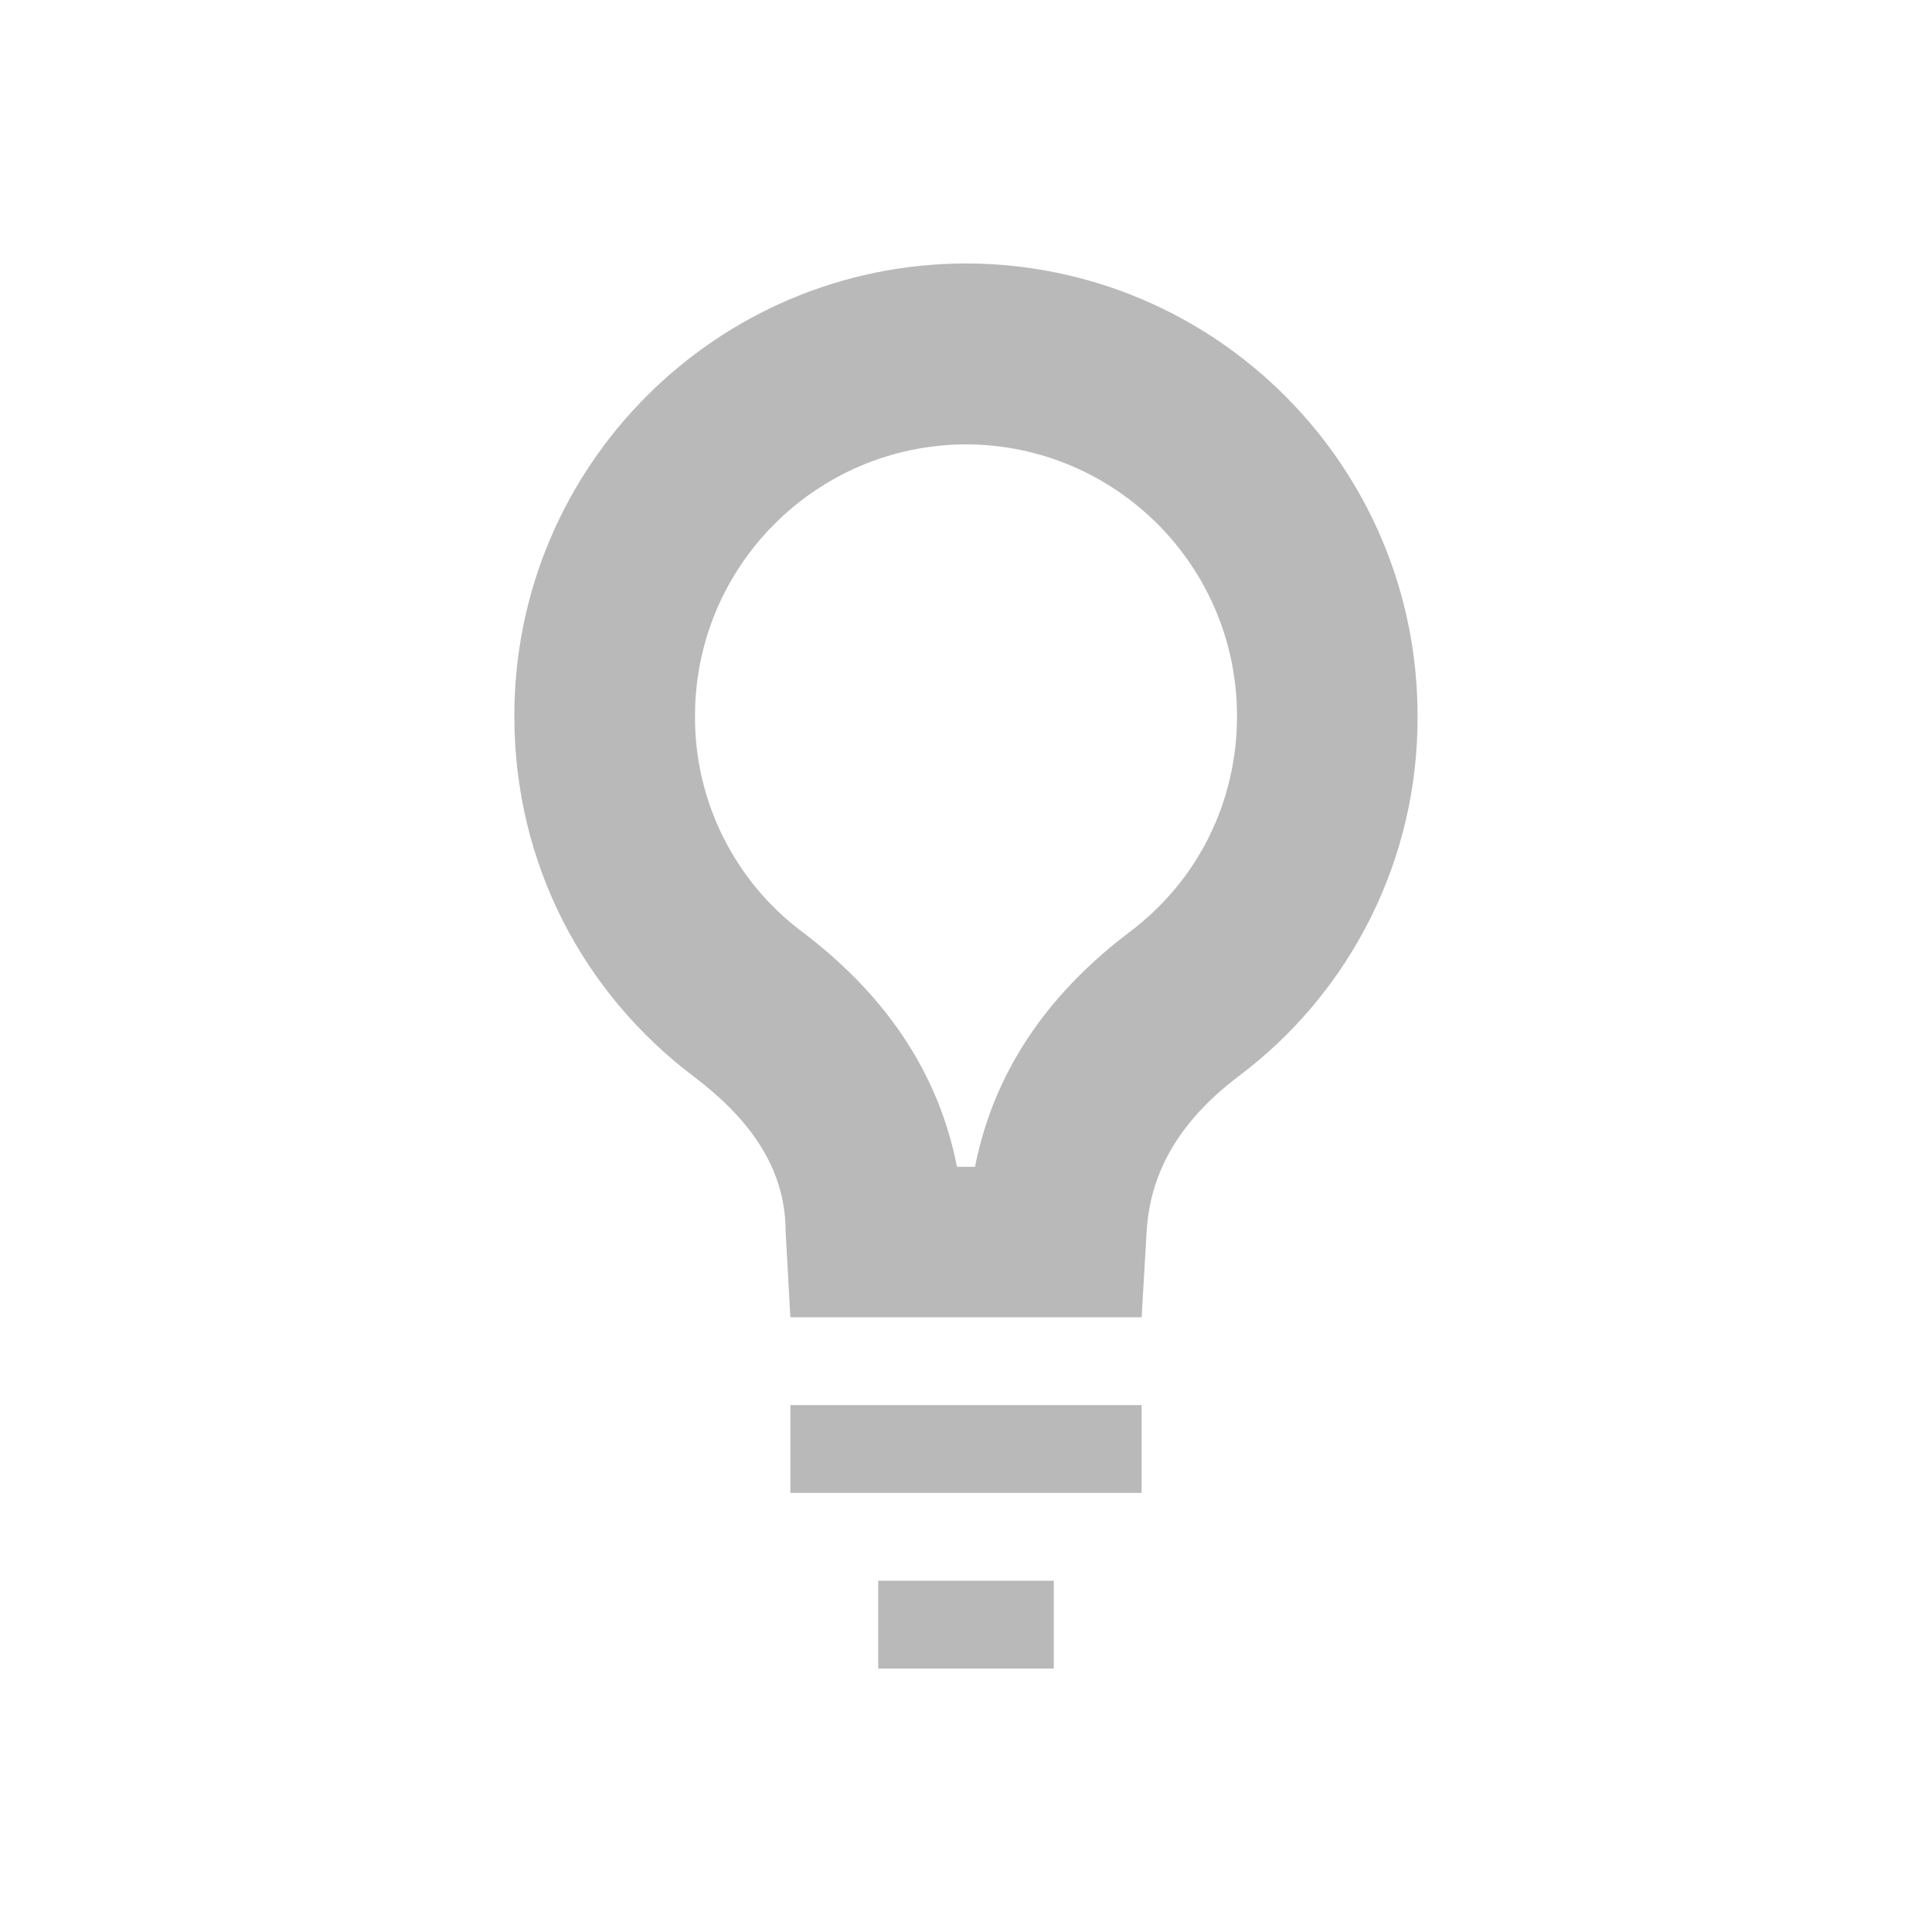
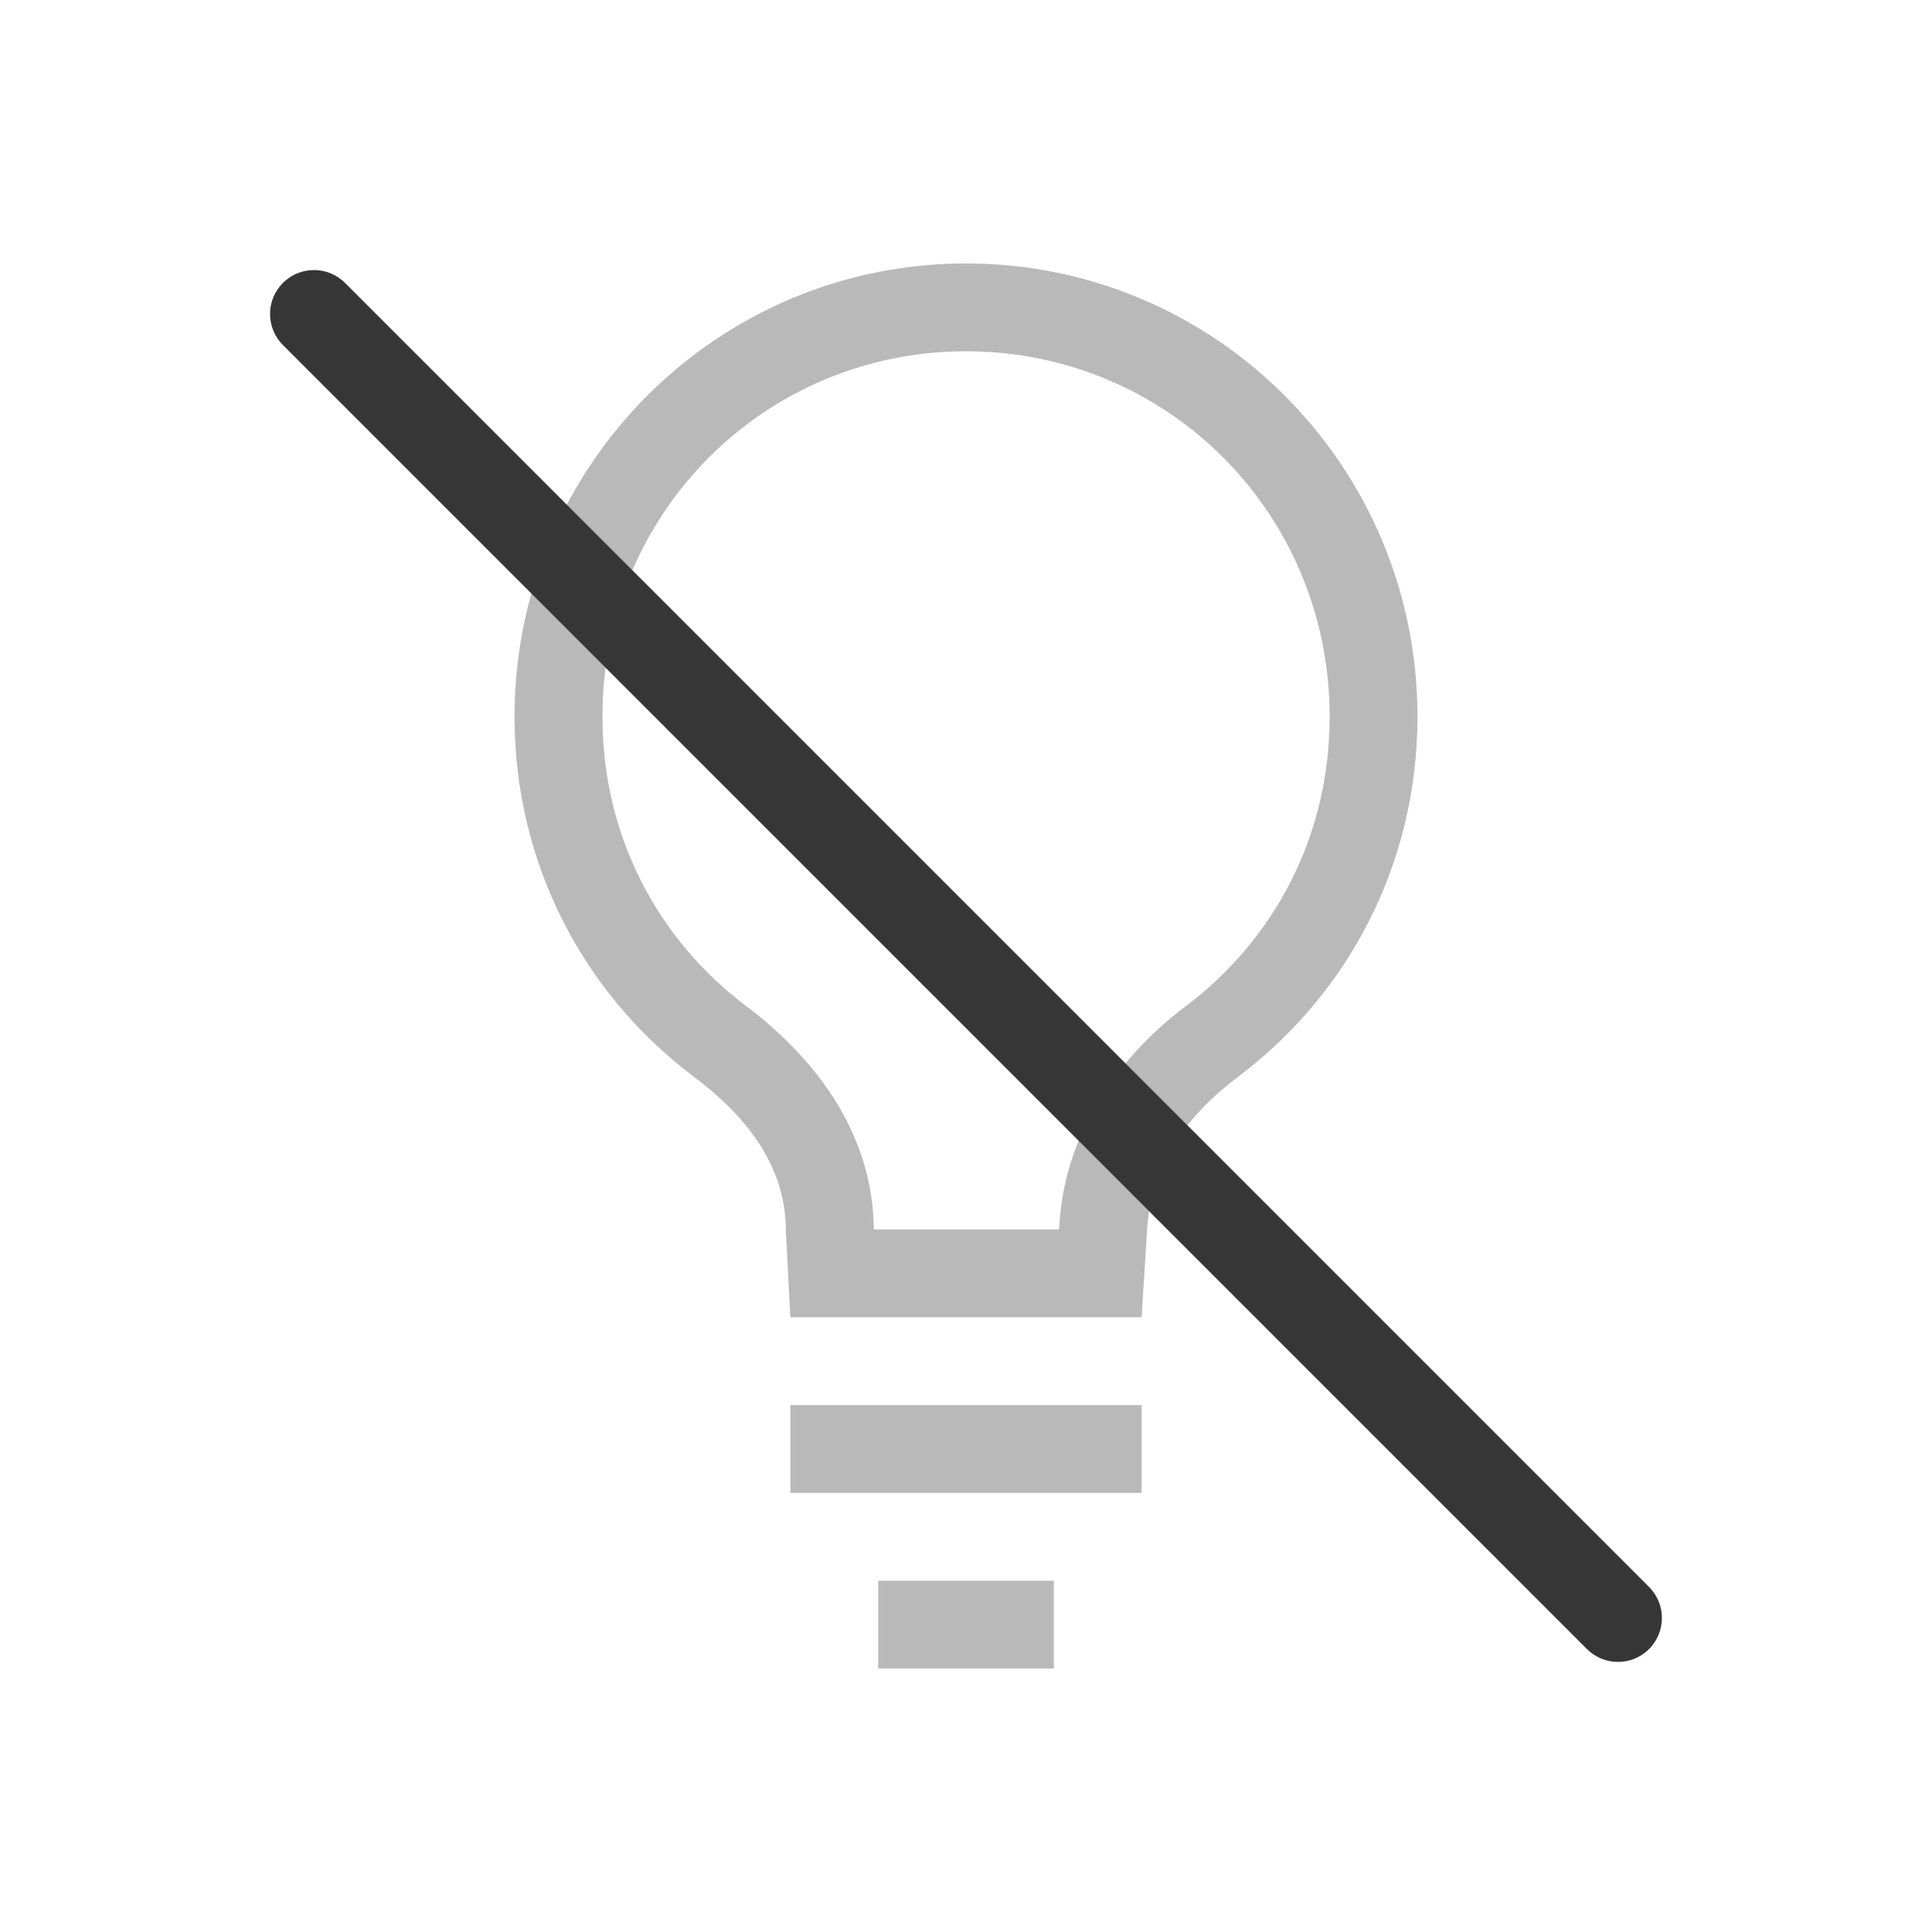
<svg xmlns="http://www.w3.org/2000/svg" width="22" height="22" version="1.1">
  <defs>
-     <style id="current-color-scheme" type="text/css">
-    .ColorScheme-Text { color:#363636; } .ColorScheme-Highlight { color:#4285f4; }
-   </style>
+     <style id="current-color-scheme" type="text/css">.ColorScheme-Text { color:#363636; } .ColorScheme-Highlight { color:#4285f4; }</style>
  </defs>
-   <path d="m11 3a5.15 5.15 0 0 0-5.143 5.156c0 1.688 0.795 3.161 2.041 4.101 0.574 0.434 1.048 0.993 1.048 1.765l0.054 0.978h4l0.057-0.978c0.045-0.77 0.472-1.33 1.045-1.765a5.095 5.095 0 0 0 2.04-4.101 5.15 5.15 0 0 0-5.142-5.156zm0 2.06a3.093 3.093 0 0 1 3.086 3.096c0 0.974-0.444 1.871-1.222 2.456-1.16 0.877-1.6 1.858-1.761 2.674h-0.206c-0.16-0.816-0.6-1.797-1.761-2.674a3.052 3.052 0 0 1-1.222-2.456 3.094 3.094 0 0 1 3.086-3.096zm-2 10.94v1h4v-1zm1 2v1h2v-1z" class="ColorScheme-Text" fill="currentColor" opacity=".35" />
+   <path class="ColorScheme-Text" d="m11 3c-2.84 0-5.141 2.31-5.141 5.16 0 1.68 0.791 3.16 2.041 4.1 0.57 0.43 1.049 0.99 1.049 1.76l0.051 0.98h4l0.061-0.98c0.04-0.77 0.469-1.33 1.039-1.76 1.25-0.94 2.041-2.42 2.041-4.1-3e-6 -2.85-2.301-5.16-5.141-5.16zm0 1c2.298 0 4.141 1.848 4.141 4.16 0 1.367-0.634 2.542-1.643 3.301-0.708 0.534-1.374 1.388-1.435 2.498v0.006l-2e-3 0.004-0.002 0.031h-2.107l-0.002-0.031v0.051c-3.2e-6 -1.186-0.76-2.04-1.447-2.559-1.009-0.759-1.643-1.934-1.643-3.301 0-2.312 1.843-4.16 4.141-4.16zm-2 12v1h4v-1zm1 2v1h2v-1z" fill="currentColor" opacity=".35" />
+   <rect class="ColorScheme-Text" transform="rotate(45)" x="4.556" y="-.5" width="22" height="1" rx=".5" ry=".5" fill="currentColor" />
</svg>
